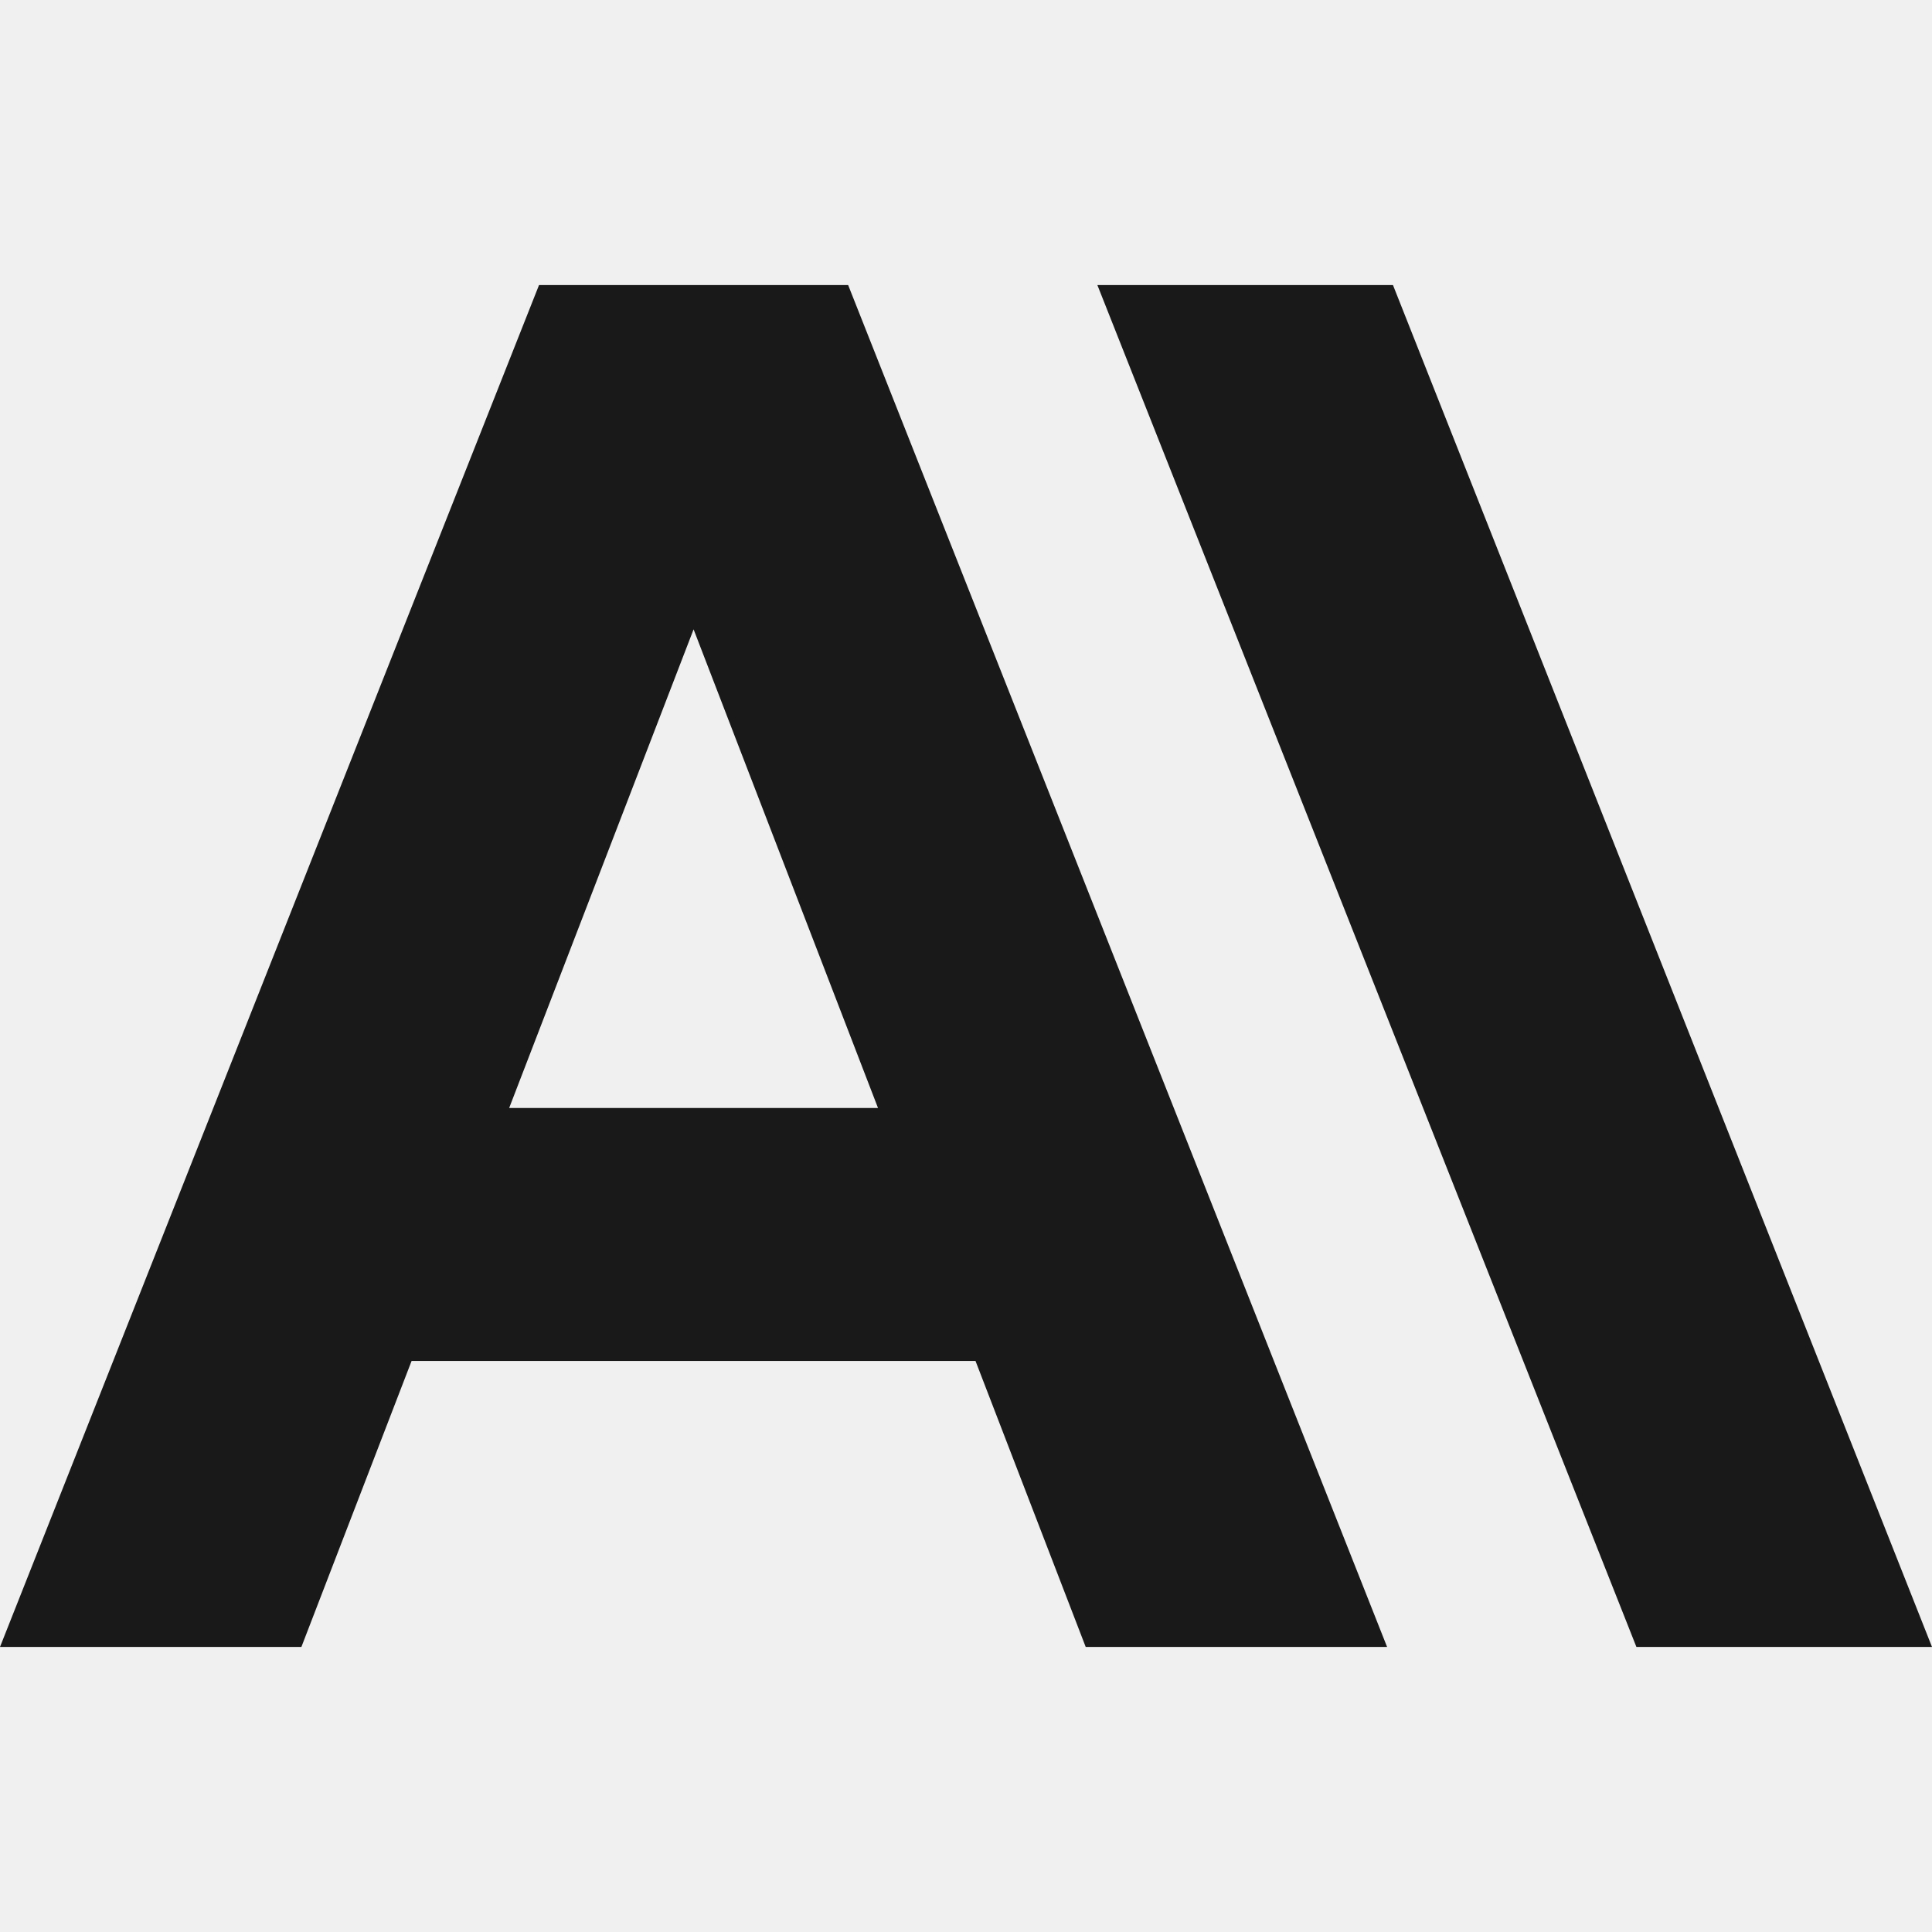
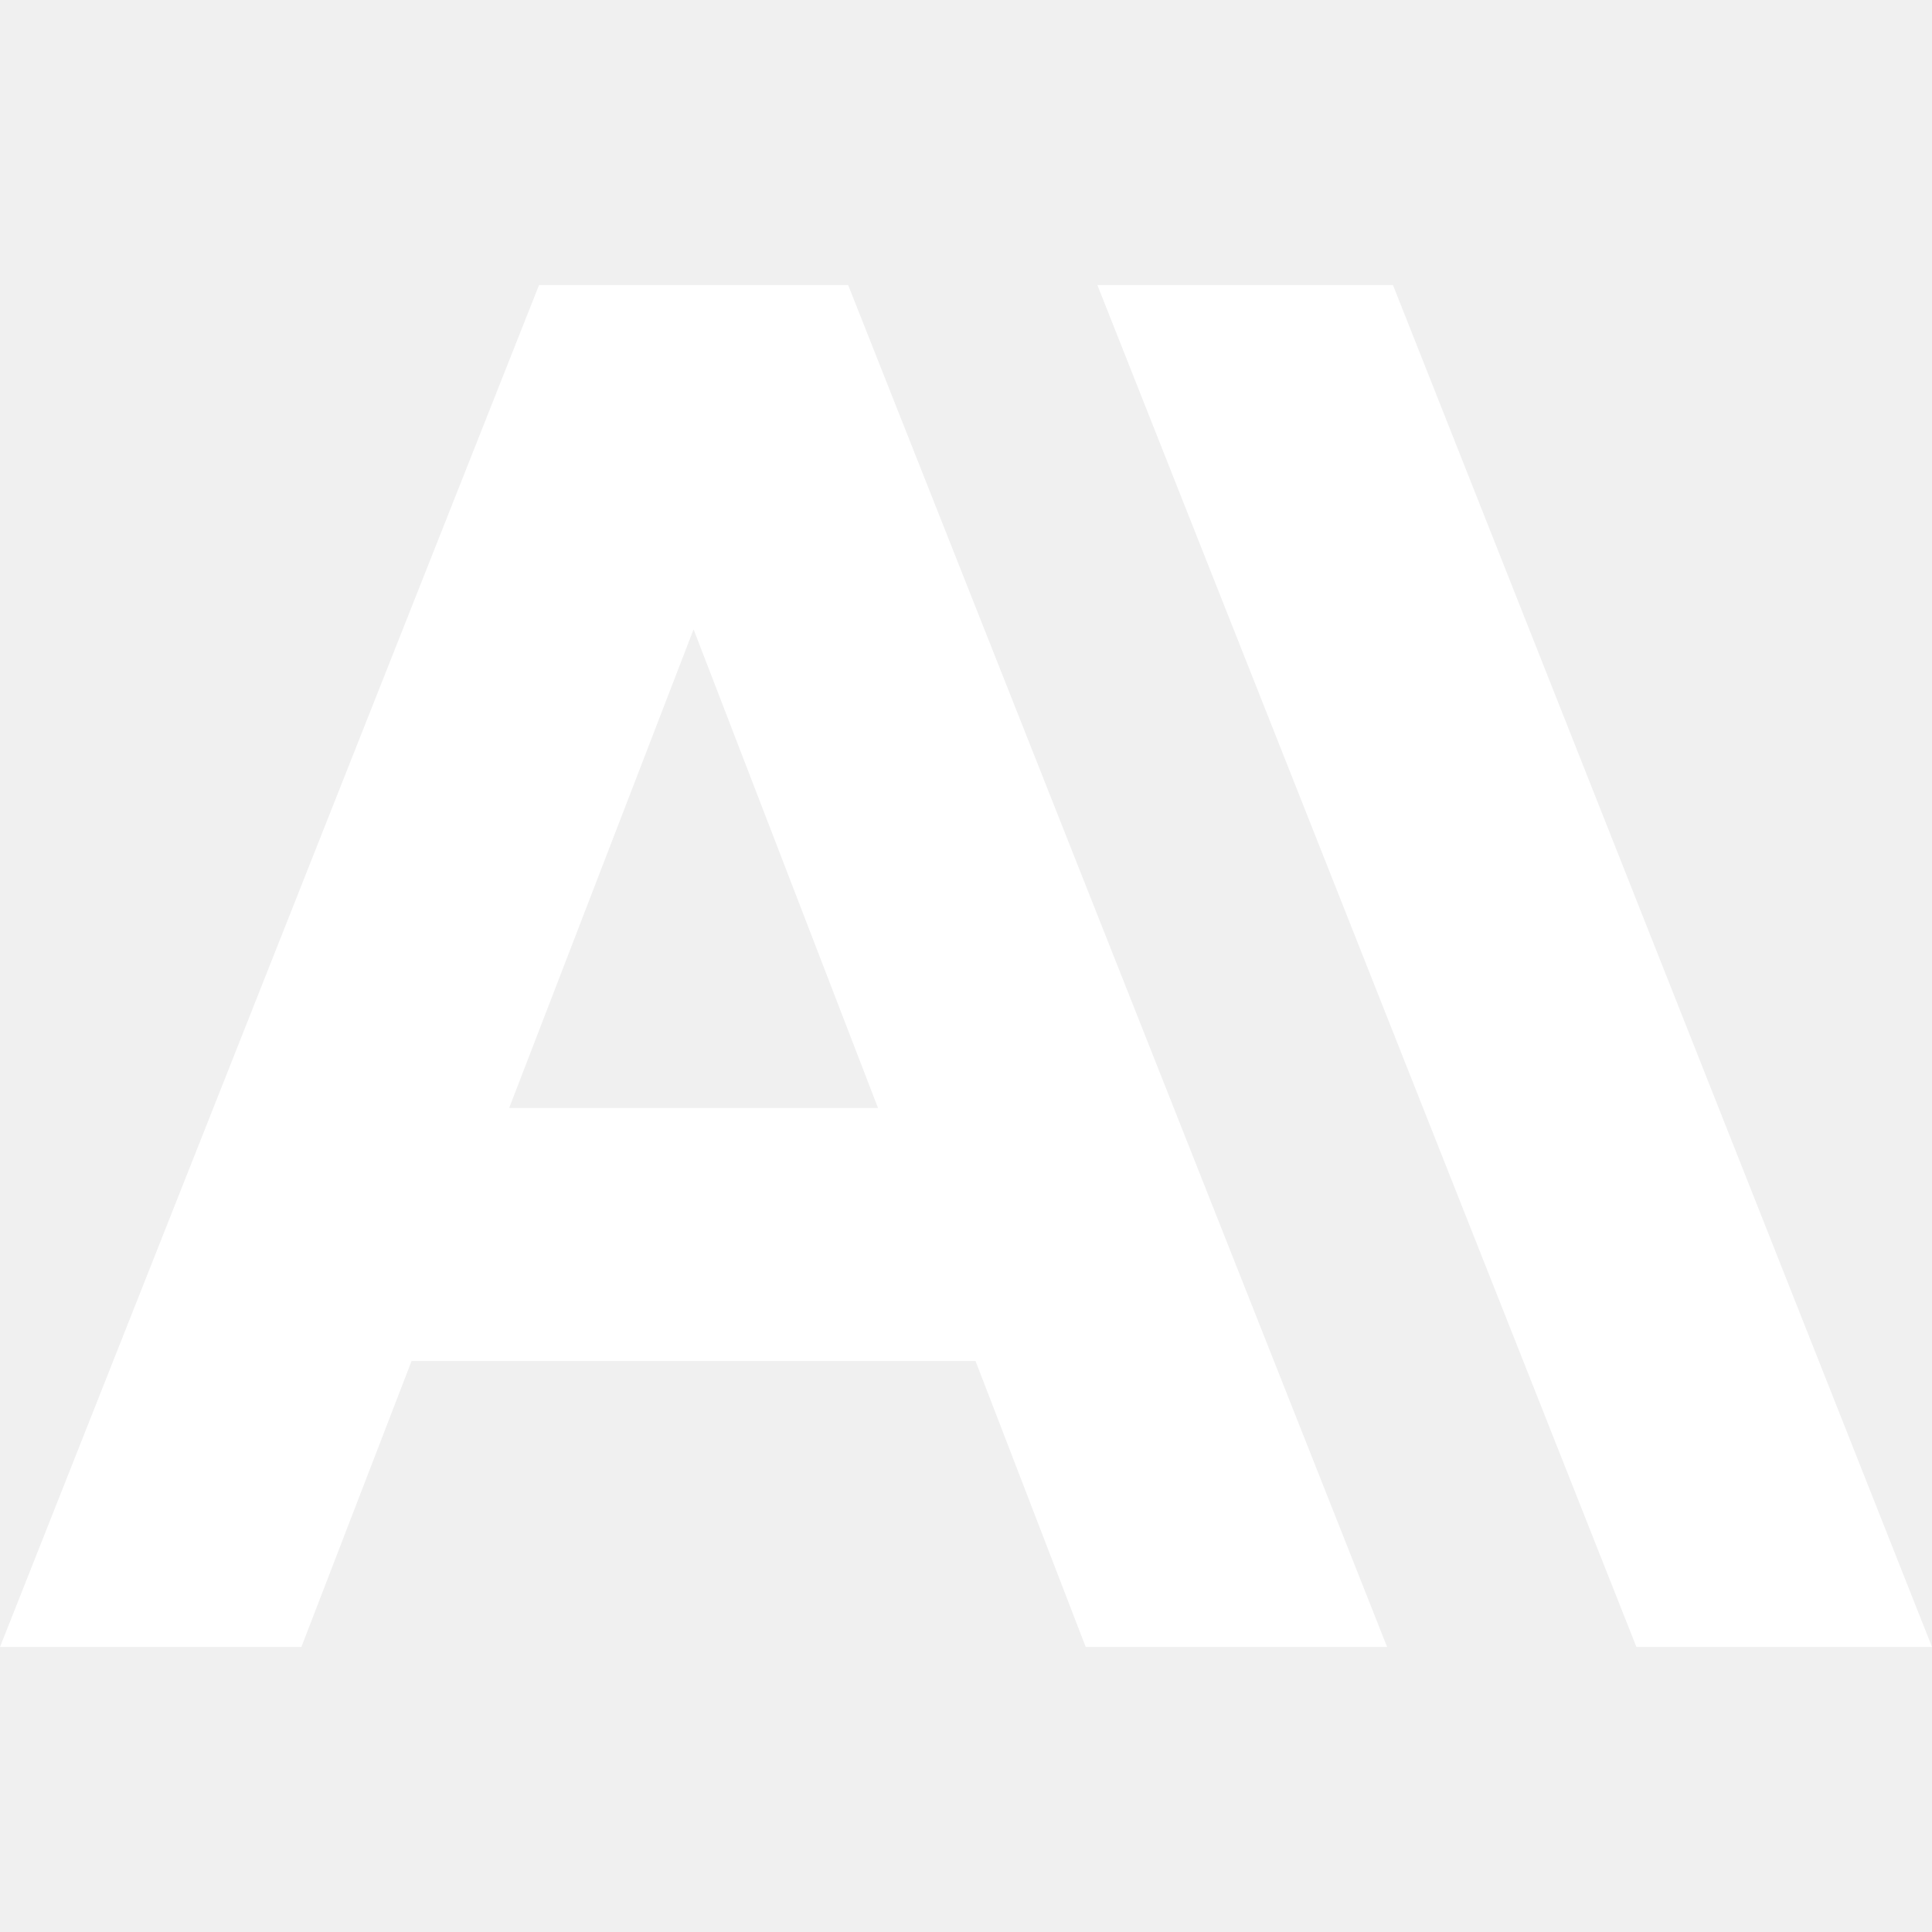
- <svg xmlns="http://www.w3.org/2000/svg" fill="#191919" role="img" viewBox="0 0 24 24">
+ <svg xmlns="http://www.w3.org/2000/svg" fill="#ffffff" role="img" viewBox="0 0 24 24">
  <path d="M17.304 3.541h-3.672l6.696 16.918H24Zm-10.608 0L0 20.459h3.744l1.369-3.553h7.005l1.369 3.553h3.744L10.536 3.541Zm-.371 10.223 2.291-5.946 2.291 5.946Z" />
</svg>
